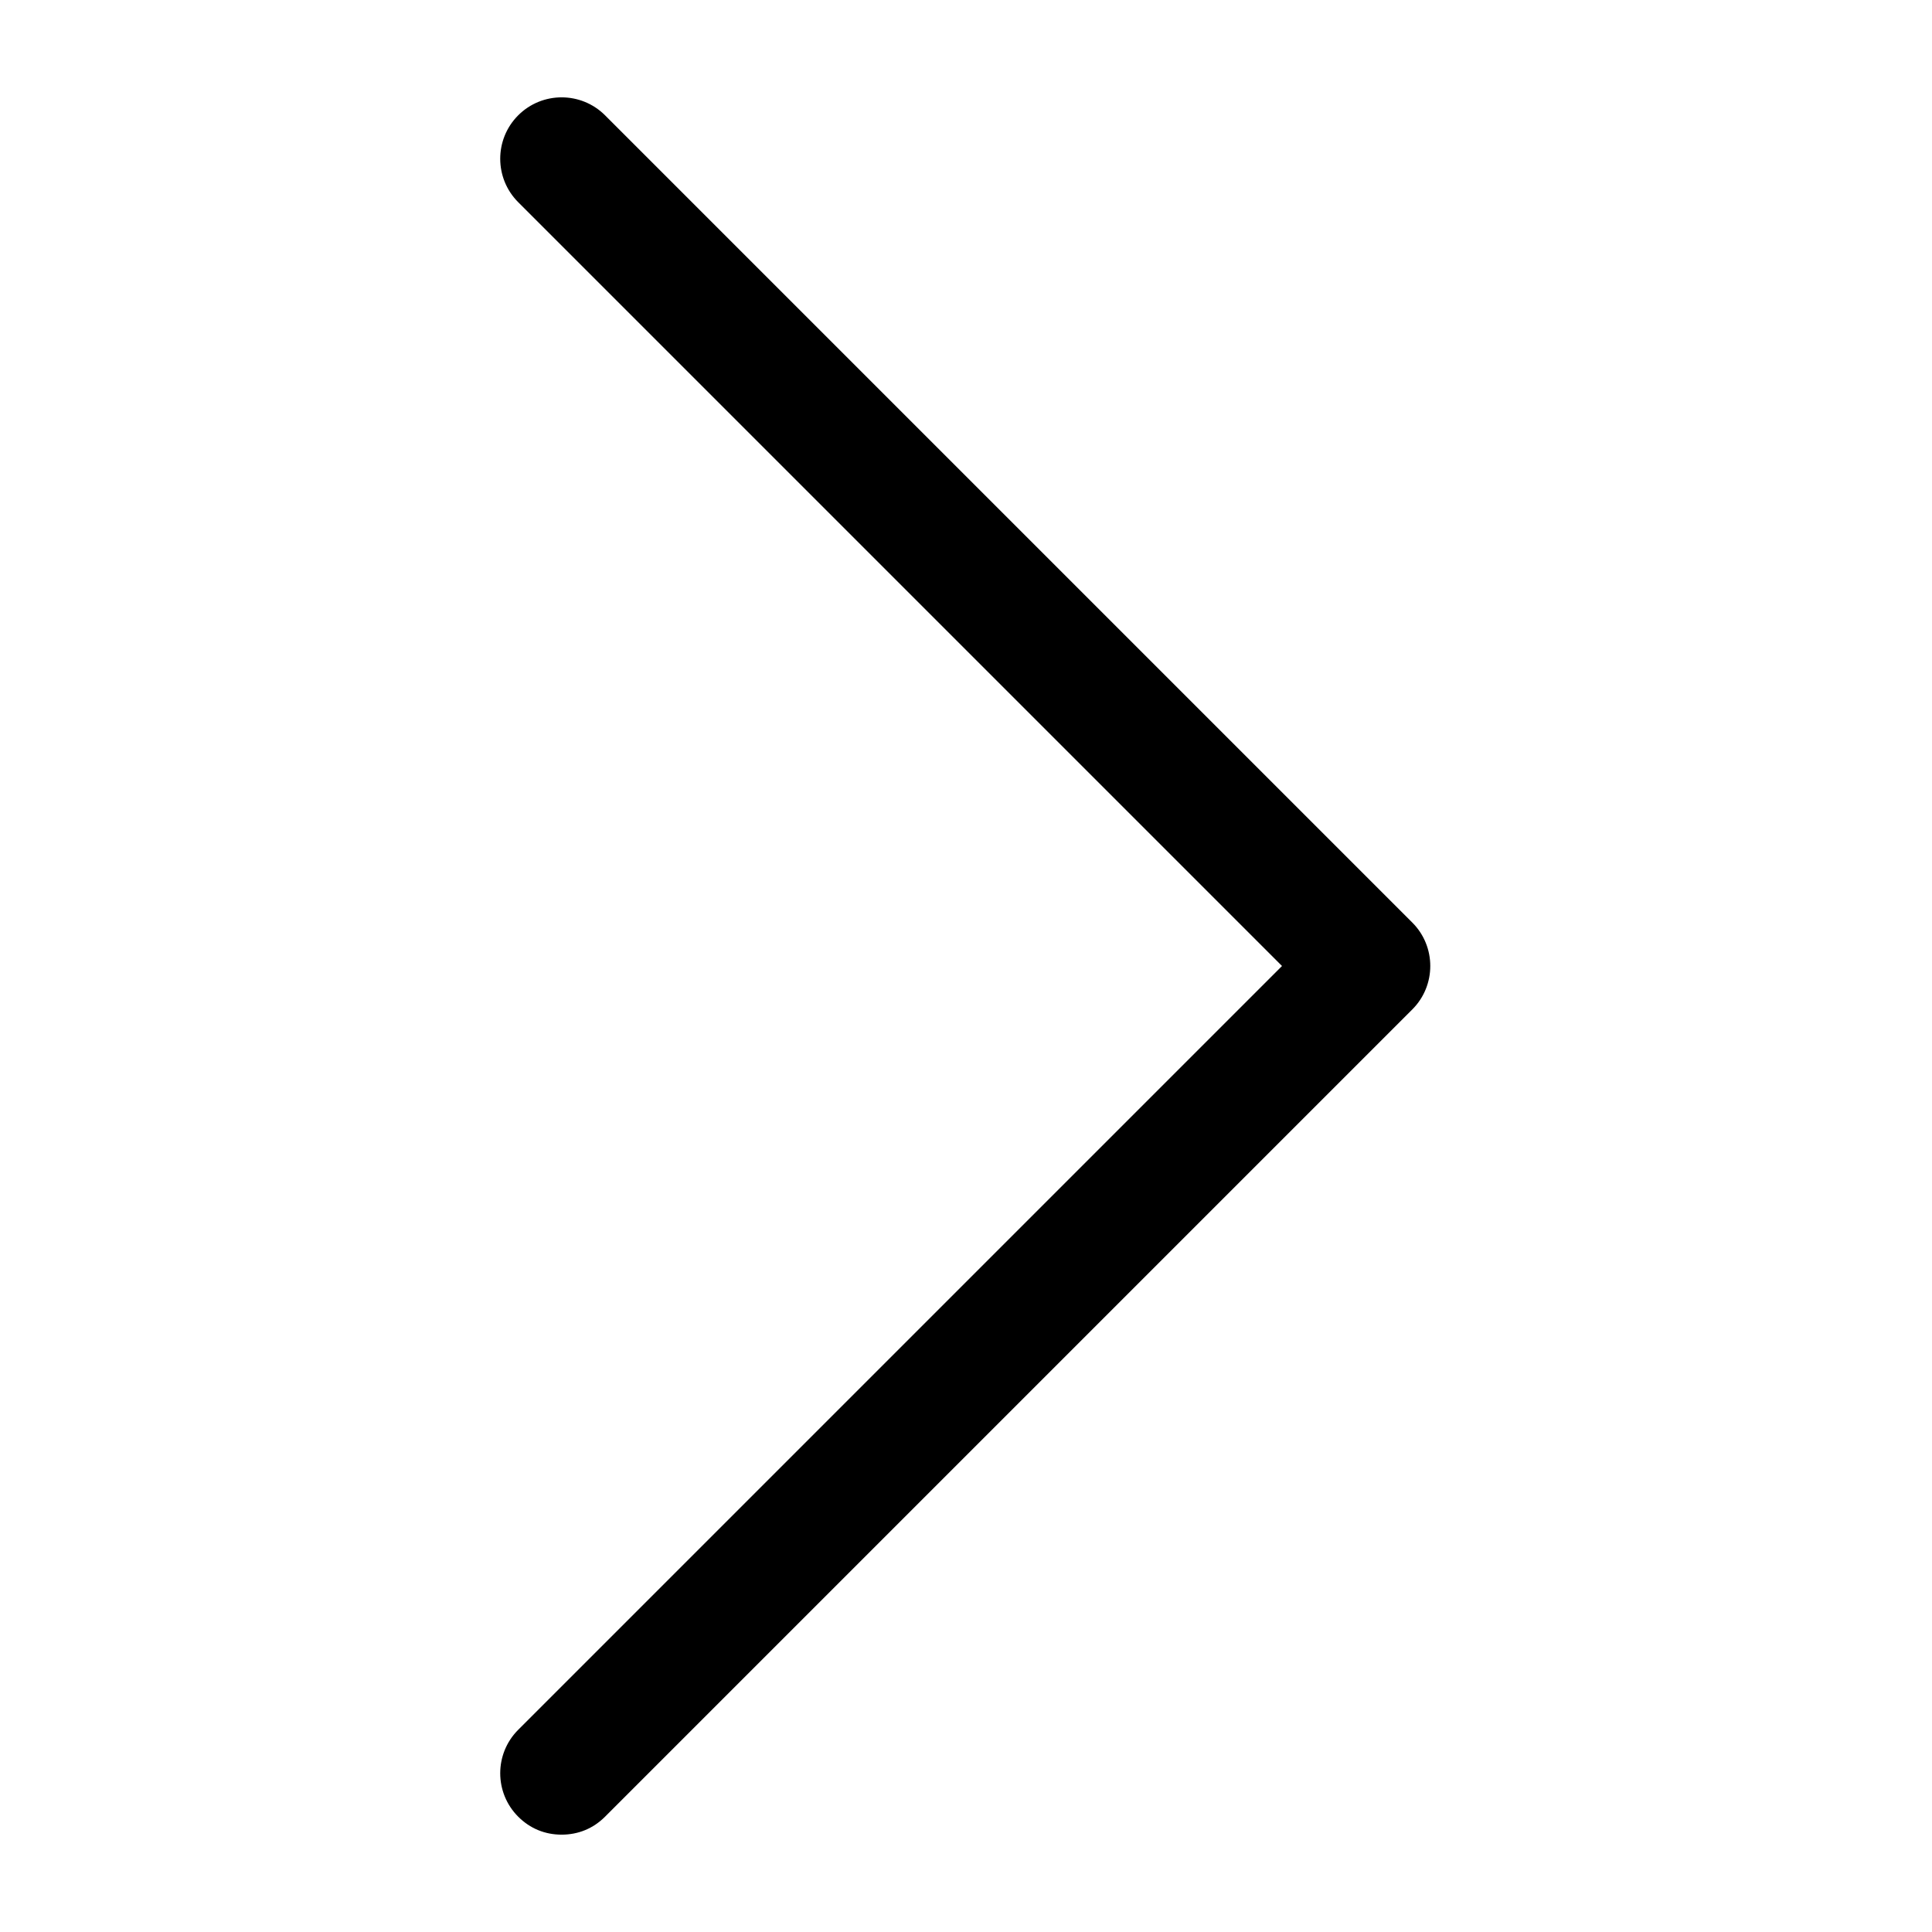
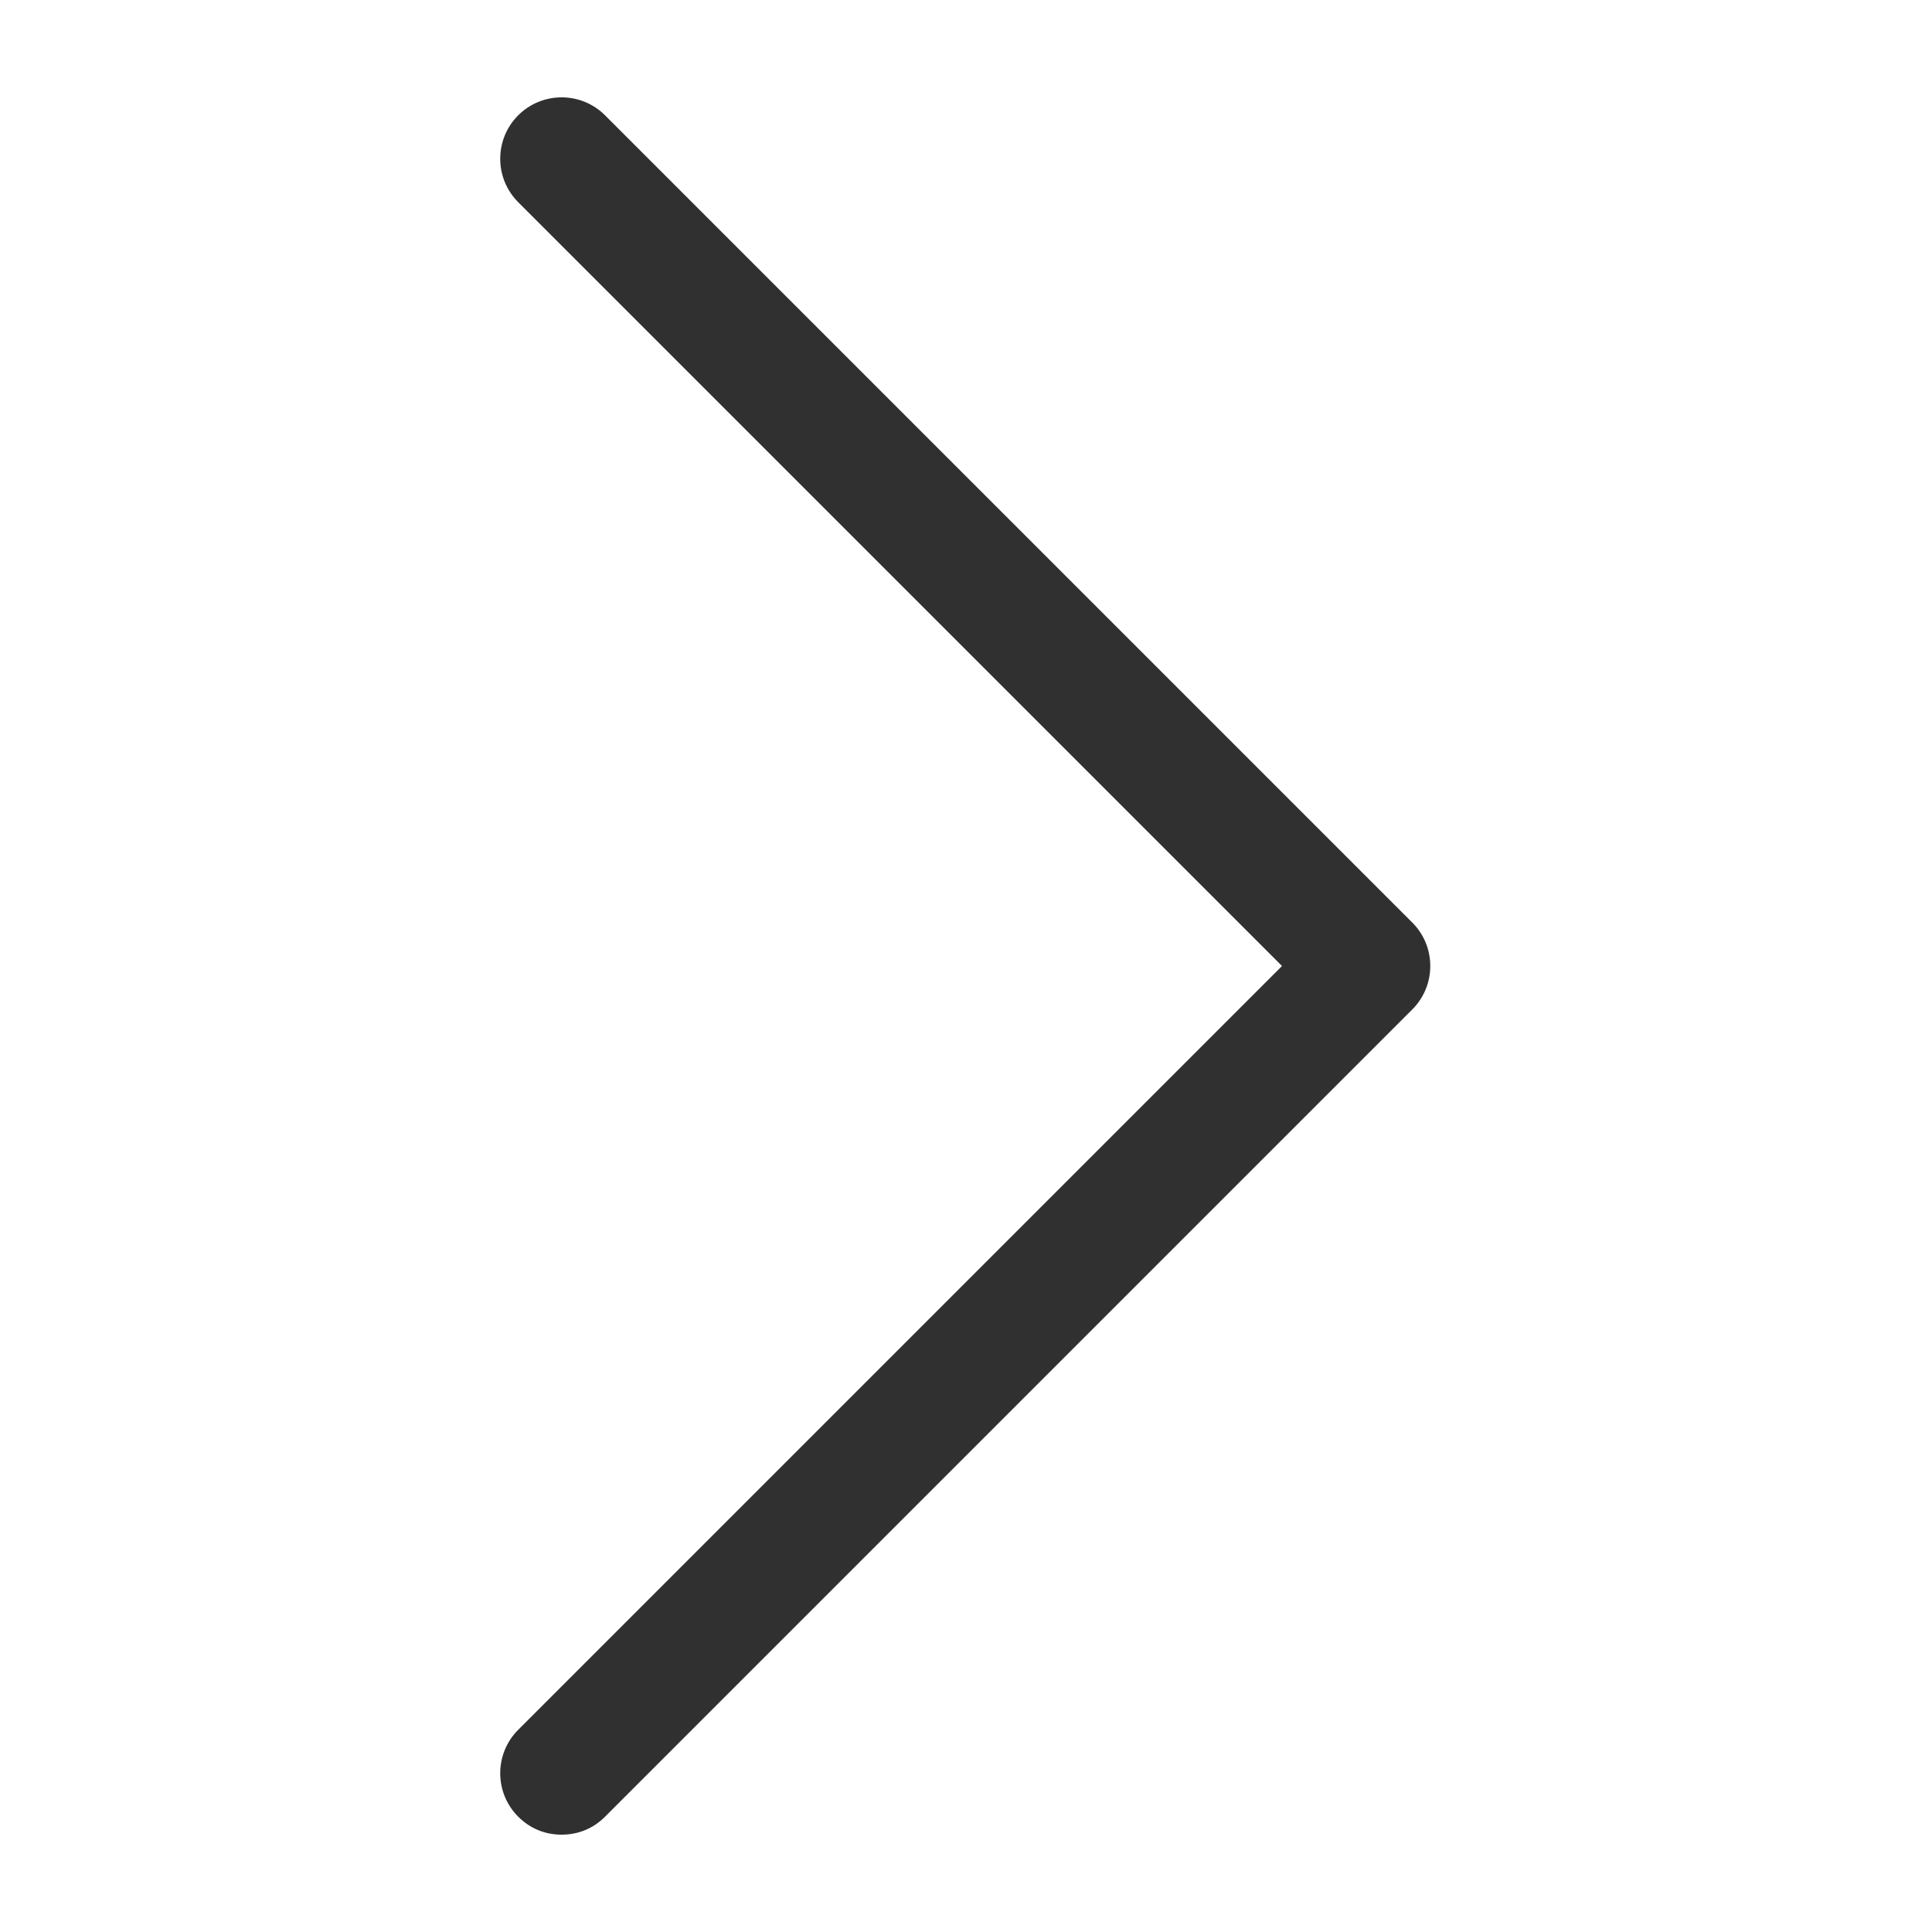
<svg xmlns="http://www.w3.org/2000/svg" version="1.1" viewBox="0 0 129 129" enable-background="new 0 0 129 129">
  <g>
-     <path d="m40.4,121.3c-0.8,0.8-1.8,1.2-2.9,1.2s-2.1-0.4-2.9-1.2c-1.6-1.6-1.6-4.2 0-5.8l51-51-51-51c-1.6-1.6-1.6-4.2 0-5.8 1.6-1.6 4.2-1.6 5.8,0l53.9,53.9c1.6,1.6 1.6,4.2 0,5.8l-53.9,53.9z" />
+     <path d="m40.4,121.3c-0.8,0.8-1.8,1.2-2.9,1.2s-2.1-0.4-2.9-1.2c-1.6-1.6-1.6-4.2 0-5.8l51-51-51-51c-1.6-1.6-1.6-4.2 0-5.8 1.6-1.6 4.2-1.6 5.8,0l53.9,53.9c1.6,1.6 1.6,4.2 0,5.8l-53.9,53.9z" fill="#303030" />
  </g>
</svg>
